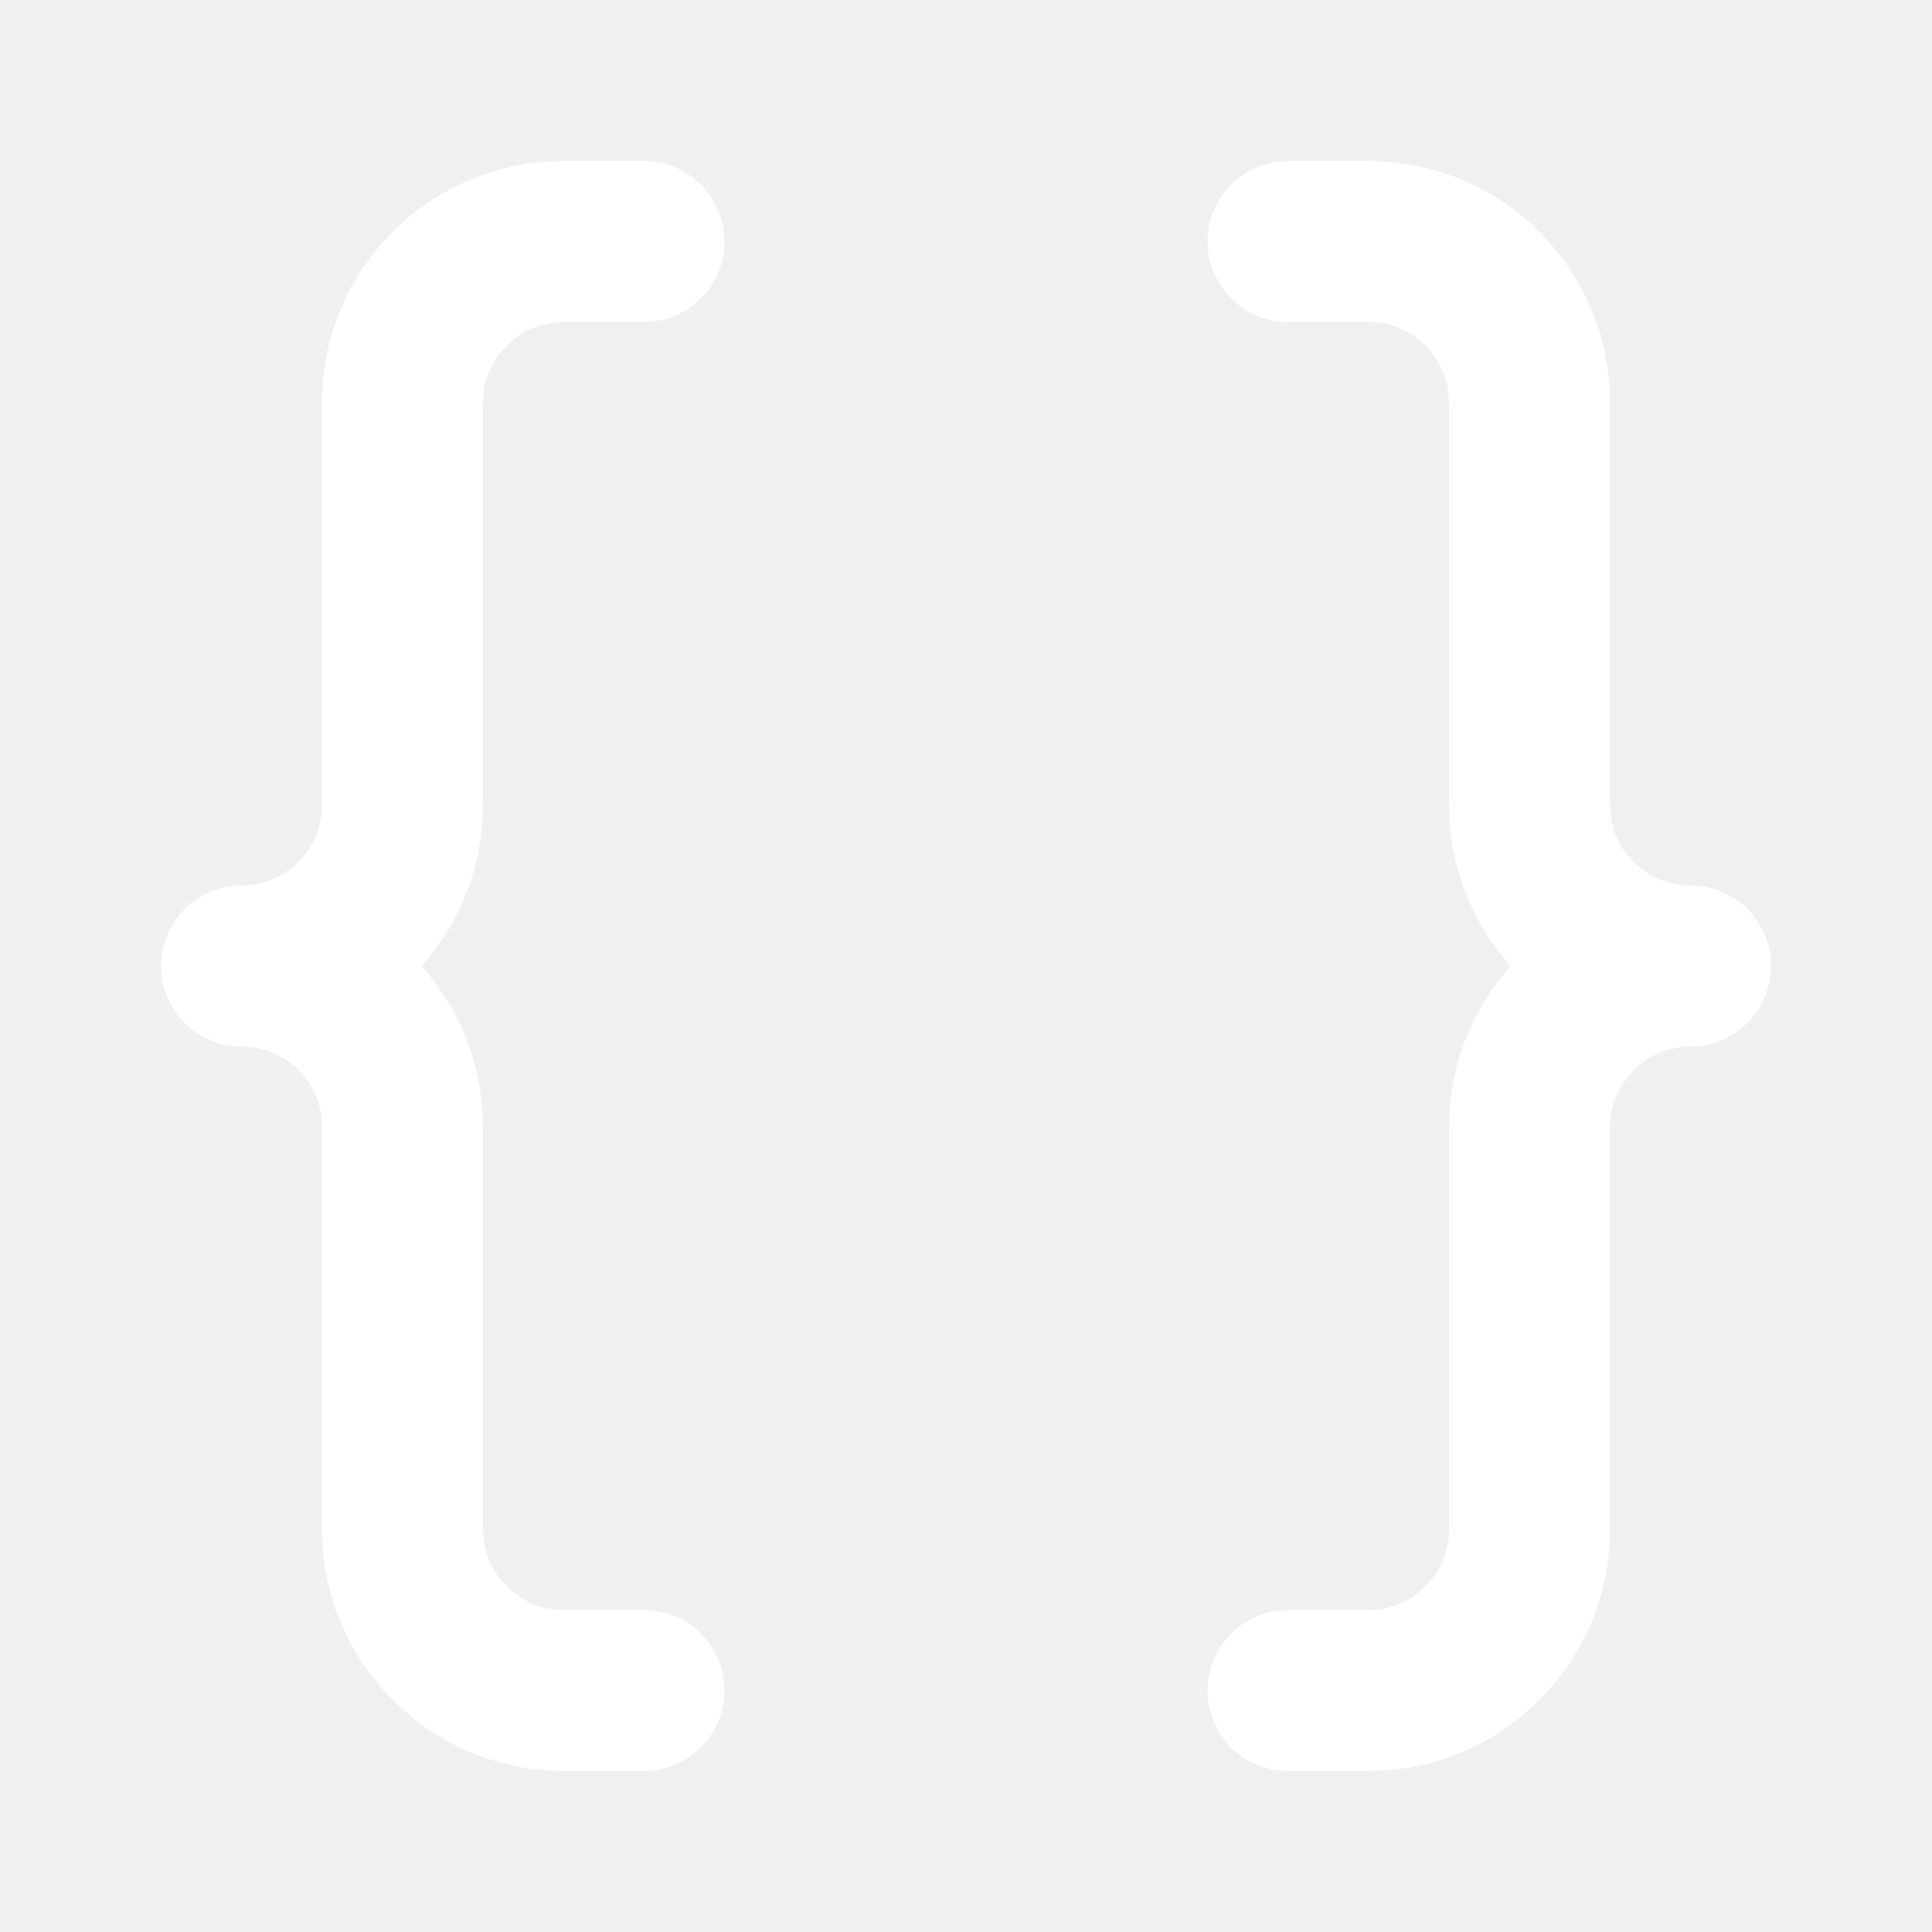
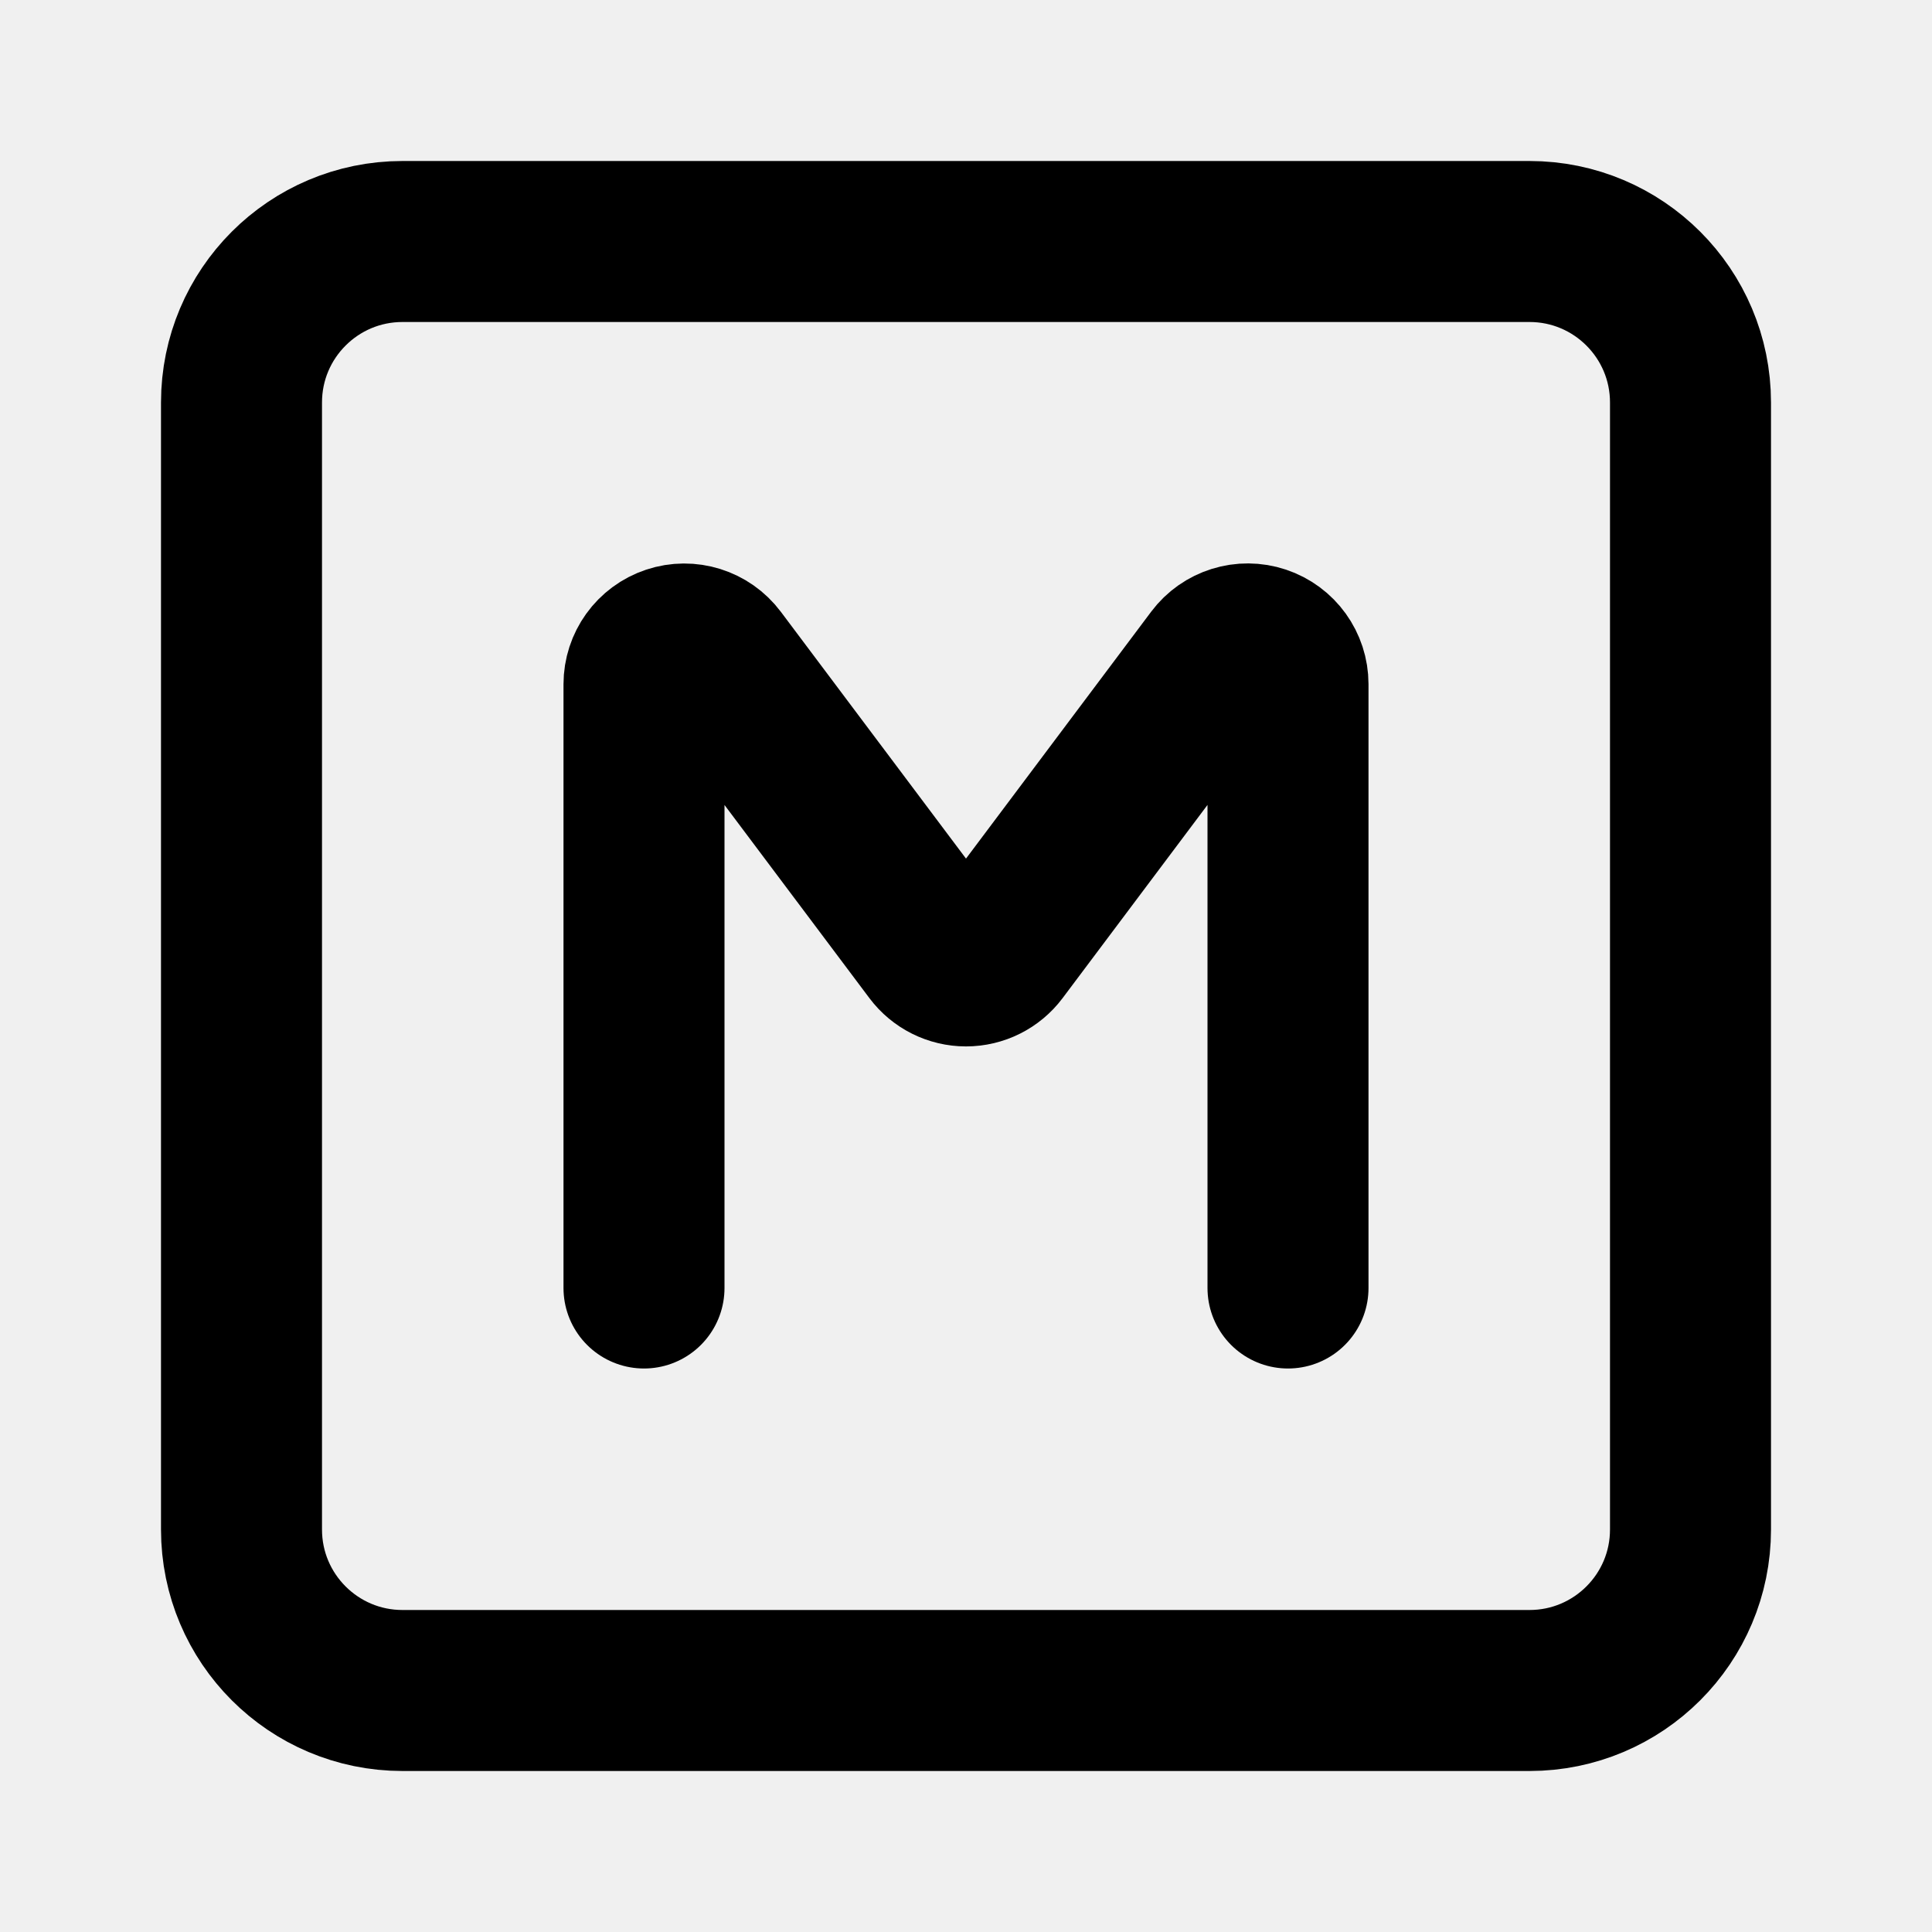
- <svg xmlns="http://www.w3.org/2000/svg" width="24" height="24" viewBox="0 0 24 24" fill="none" stroke="#fff" stroke-width="2" stroke-linecap="round" stroke-linejoin="round" class="lucide lucide-braces-icon lucide-braces">
+ <svg xmlns="http://www.w3.org/2000/svg" width="24" height="24" viewBox="0 0 24 24" fill="none" stroke="currentColor" stroke-width="2" stroke-linecap="round" stroke-linejoin="round" class="lucide lucide-square-m-icon lucide-square-m">
  <style>
        @media (prefers-color-scheme: dark) {svg{stroke: #fff;}}
    </style>
-   <path d="M8 3H7a2 2 0 0 0-2 2v5a2 2 0 0 1-2 2 2 2 0 0 1 2 2v5c0 1.1.9 2 2 2h1" />
-   <path d="M16 21h1a2 2 0 0 0 2-2v-5c0-1.1.9-2 2-2a2 2 0 0 1-2-2V5a2 2 0 0 0-2-2h-1" />
+   <path d="M8 16V8.5a.5.5 0 0 1 .9-.3l2.7 3.599a.5.5 0 0 0 .8 0l2.7-3.6a.5.5 0 0 1 .9.3V16" />
+   <rect x="3" y="3" width="18" height="18" rx="2" />
</svg>
